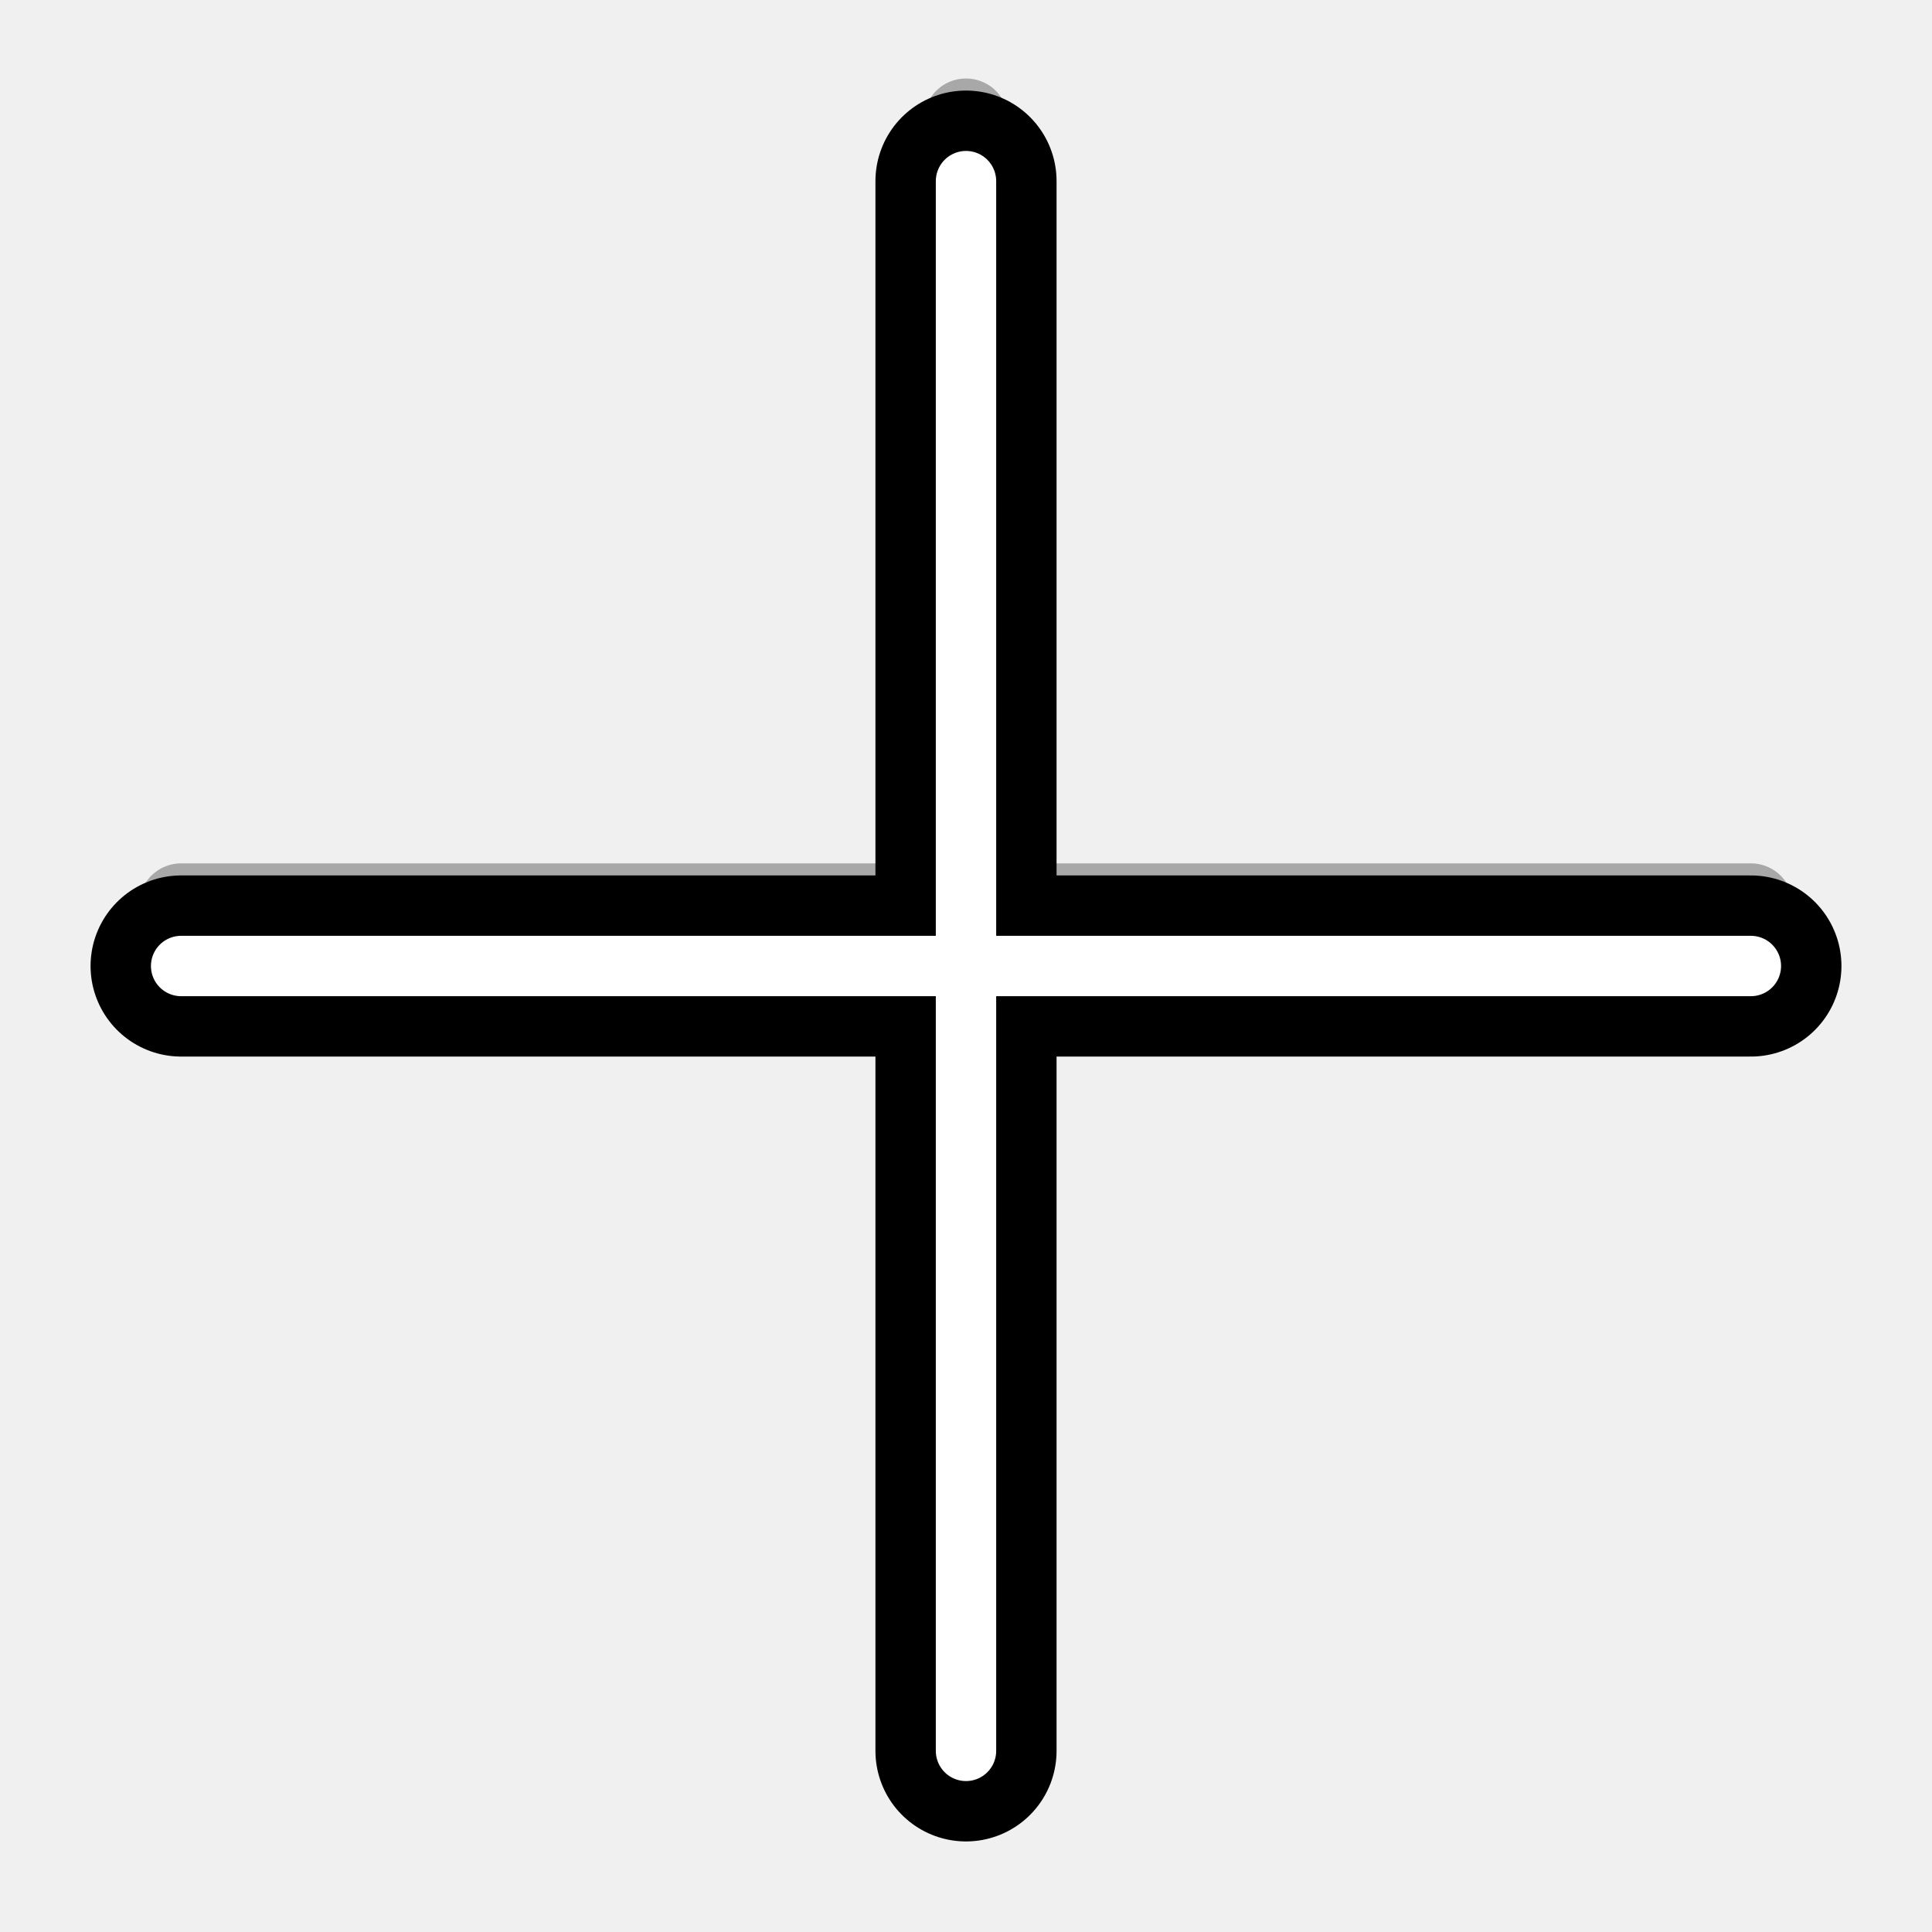
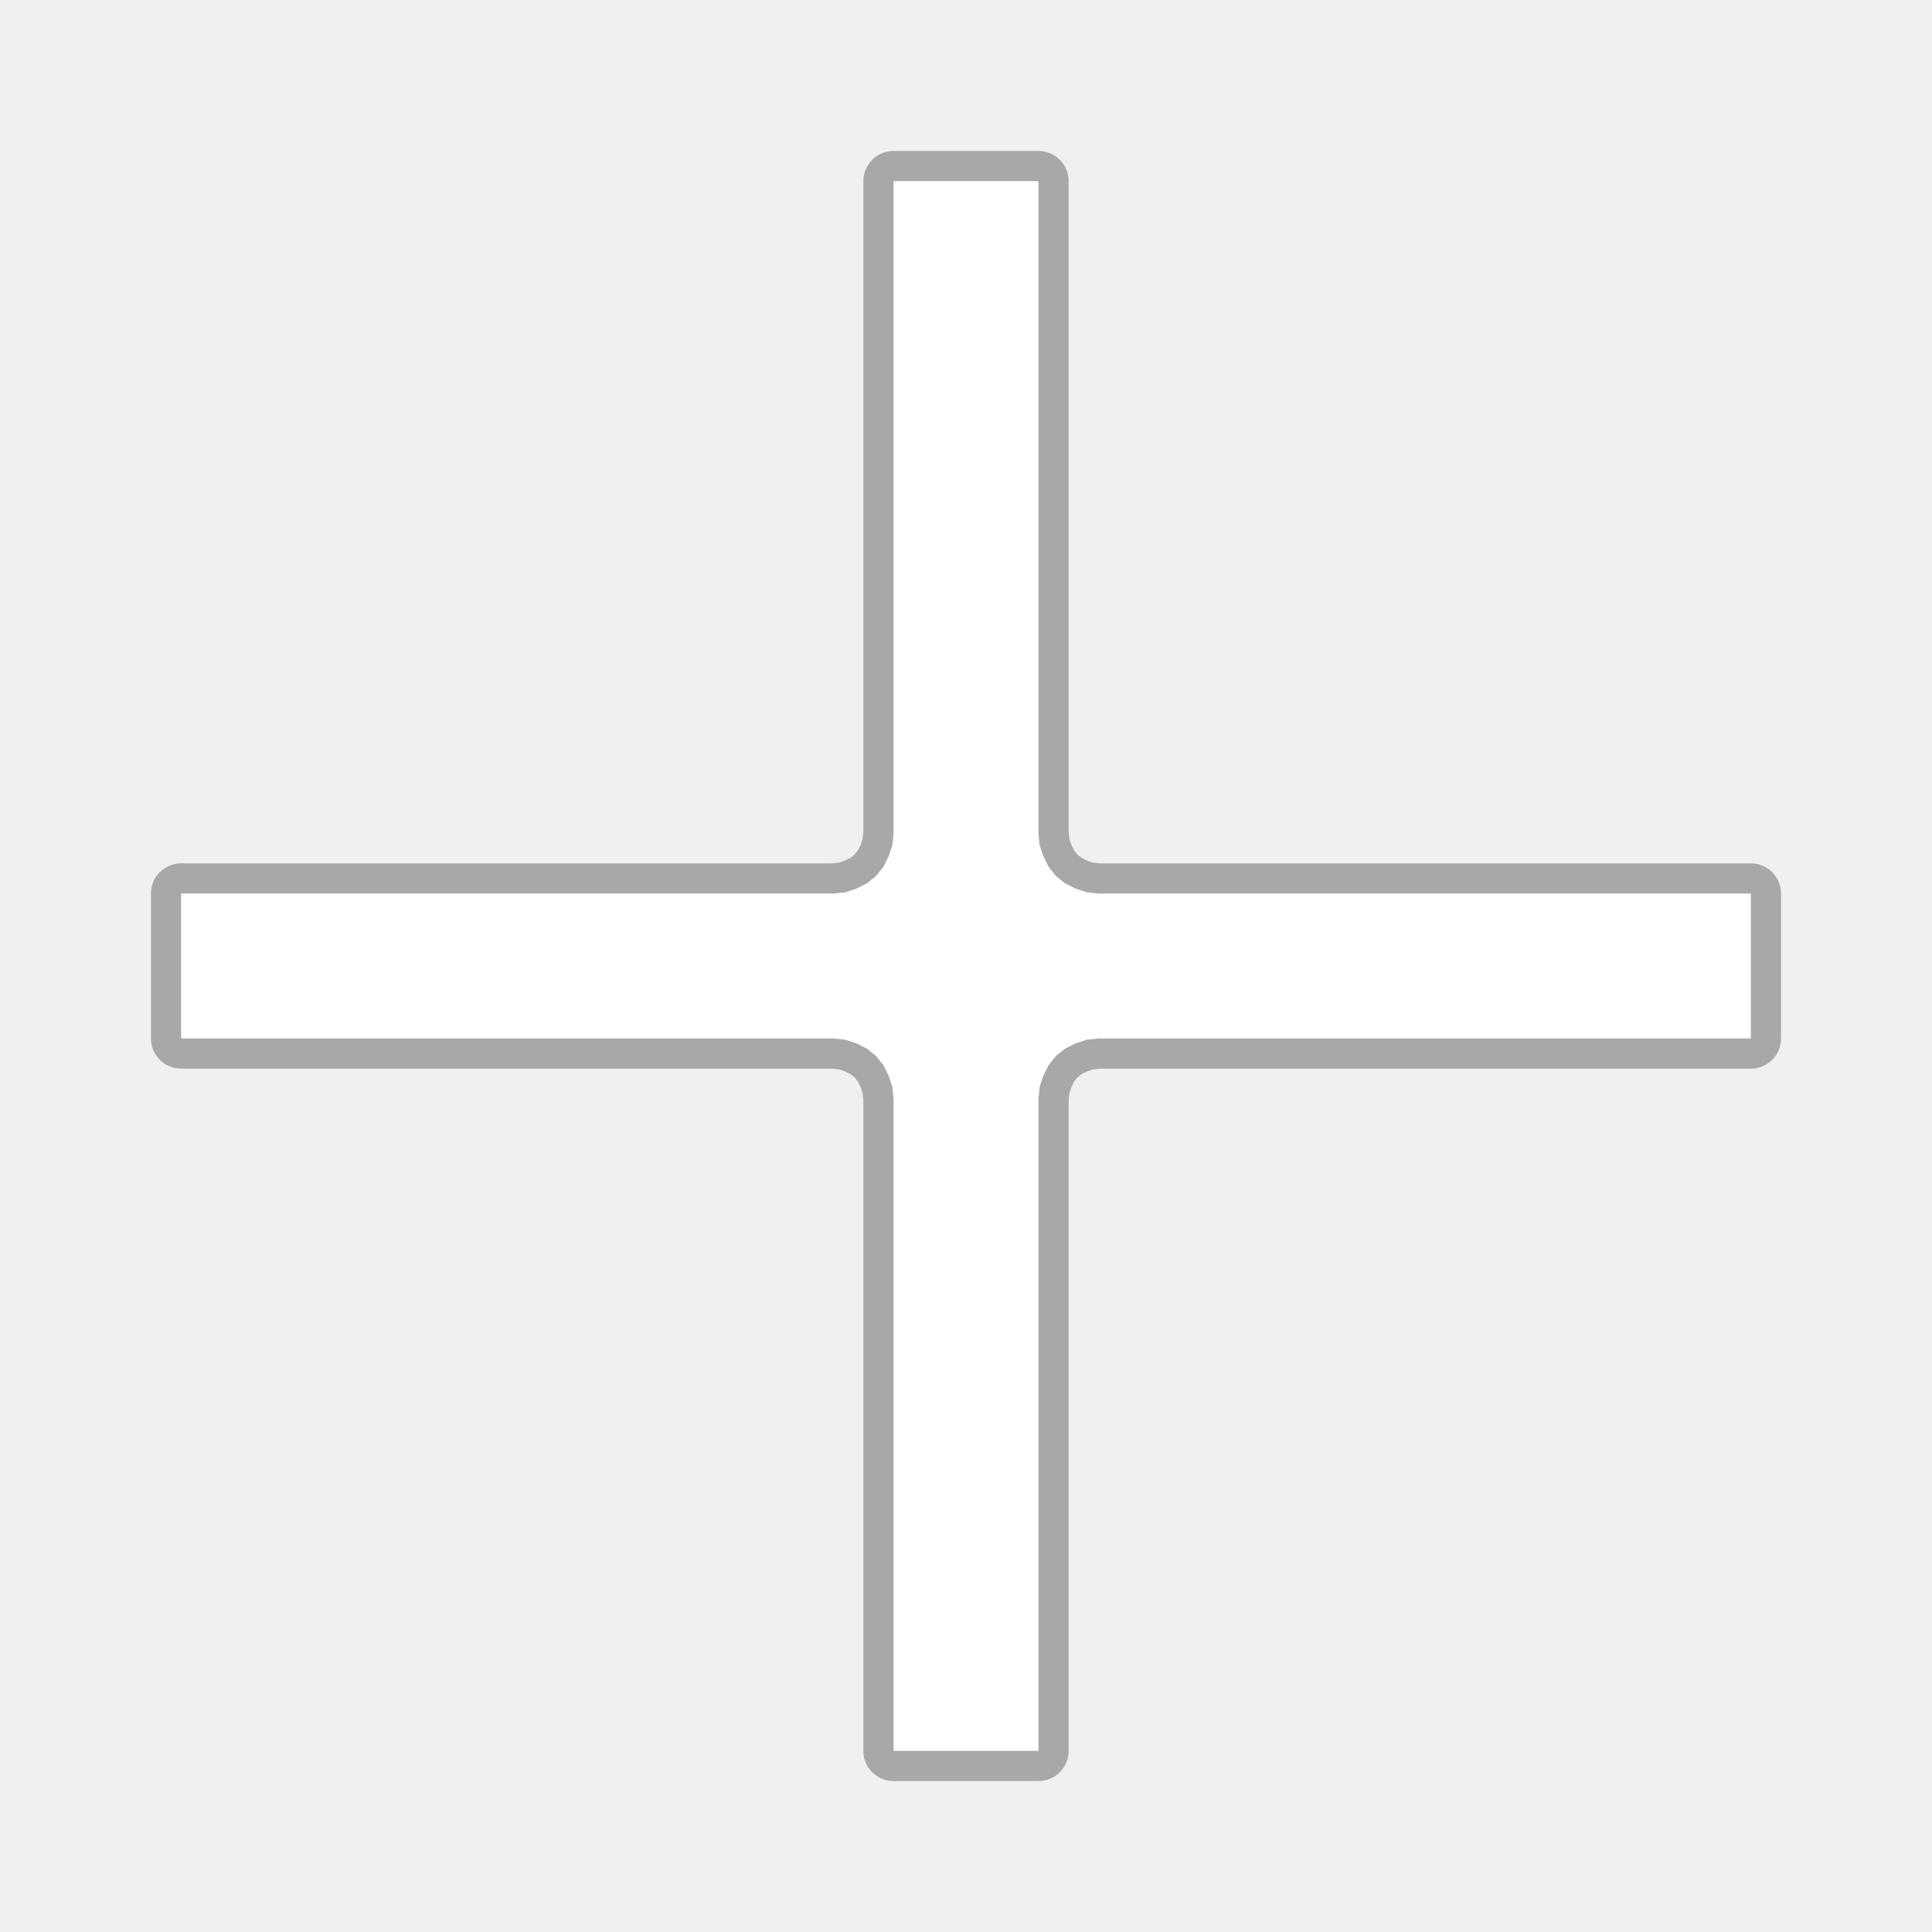
<svg xmlns="http://www.w3.org/2000/svg" width="32" height="32" viewBox="0 0 32 32">
-   <g transform="translate(0,-1)" fill="none" stroke="rgba(0,0,0,0.30)" stroke-width="1" stroke-linecap="round" stroke-linejoin="round">
-     <path d="M16 3 V29 M3 16 H29" fill="none" stroke="rgba(0,0,0,0.30)" stroke-width="1.4" />
-   </g>
-   <g fill="none" stroke-linecap="round" stroke-linejoin="round">
-     <g stroke="#000000" stroke-width="3">
-       <path d="M16 3 V29 M3 16 H29" />
-     </g>
-     <path d="M16 3 V29 M3 16 H29" fill="none" stroke="#ffffff" stroke-width="1" />
-   </g>
+   <path d="M3.00 17.20 L13.80 17.20 L14.00 17.22 L14.18 17.28 L14.36 17.37 L14.51 17.49 L14.63 17.64 L14.72 17.82 L14.78 18.00 L14.80 18.20 L14.80 29.00 L17.15 29.00 L17.20 29.00 L17.20 28.95 L17.20 18.20 L17.22 18.00 L17.28 17.82 L17.37 17.64 L17.49 17.49 L17.64 17.37 L17.82 17.28 L18.00 17.22 L18.20 17.20 L29.00 17.20 L29.00 14.85 L29.00 14.80 L28.95 14.80 L18.20 14.80 L18.00 14.78 L17.82 14.72 L17.64 14.63 L17.49 14.51 L17.37 14.36 L17.28 14.18 L17.22 14.00 L17.20 13.80 L17.20 3.00 L14.85 3.00 L14.80 3.00 L14.80 3.05 L14.80 13.80 L14.78 14.00 L14.72 14.18 L14.63 14.36 L14.51 14.51 L14.36 14.63 L14.18 14.72 L14.00 14.78 L13.80 14.80 L3.00 14.80 Z" fill="#ffffff" stroke="rgba(0,0,0,0.3)" stroke-width="1" stroke-linejoin="round" paint-order="stroke fill" />
</svg>
